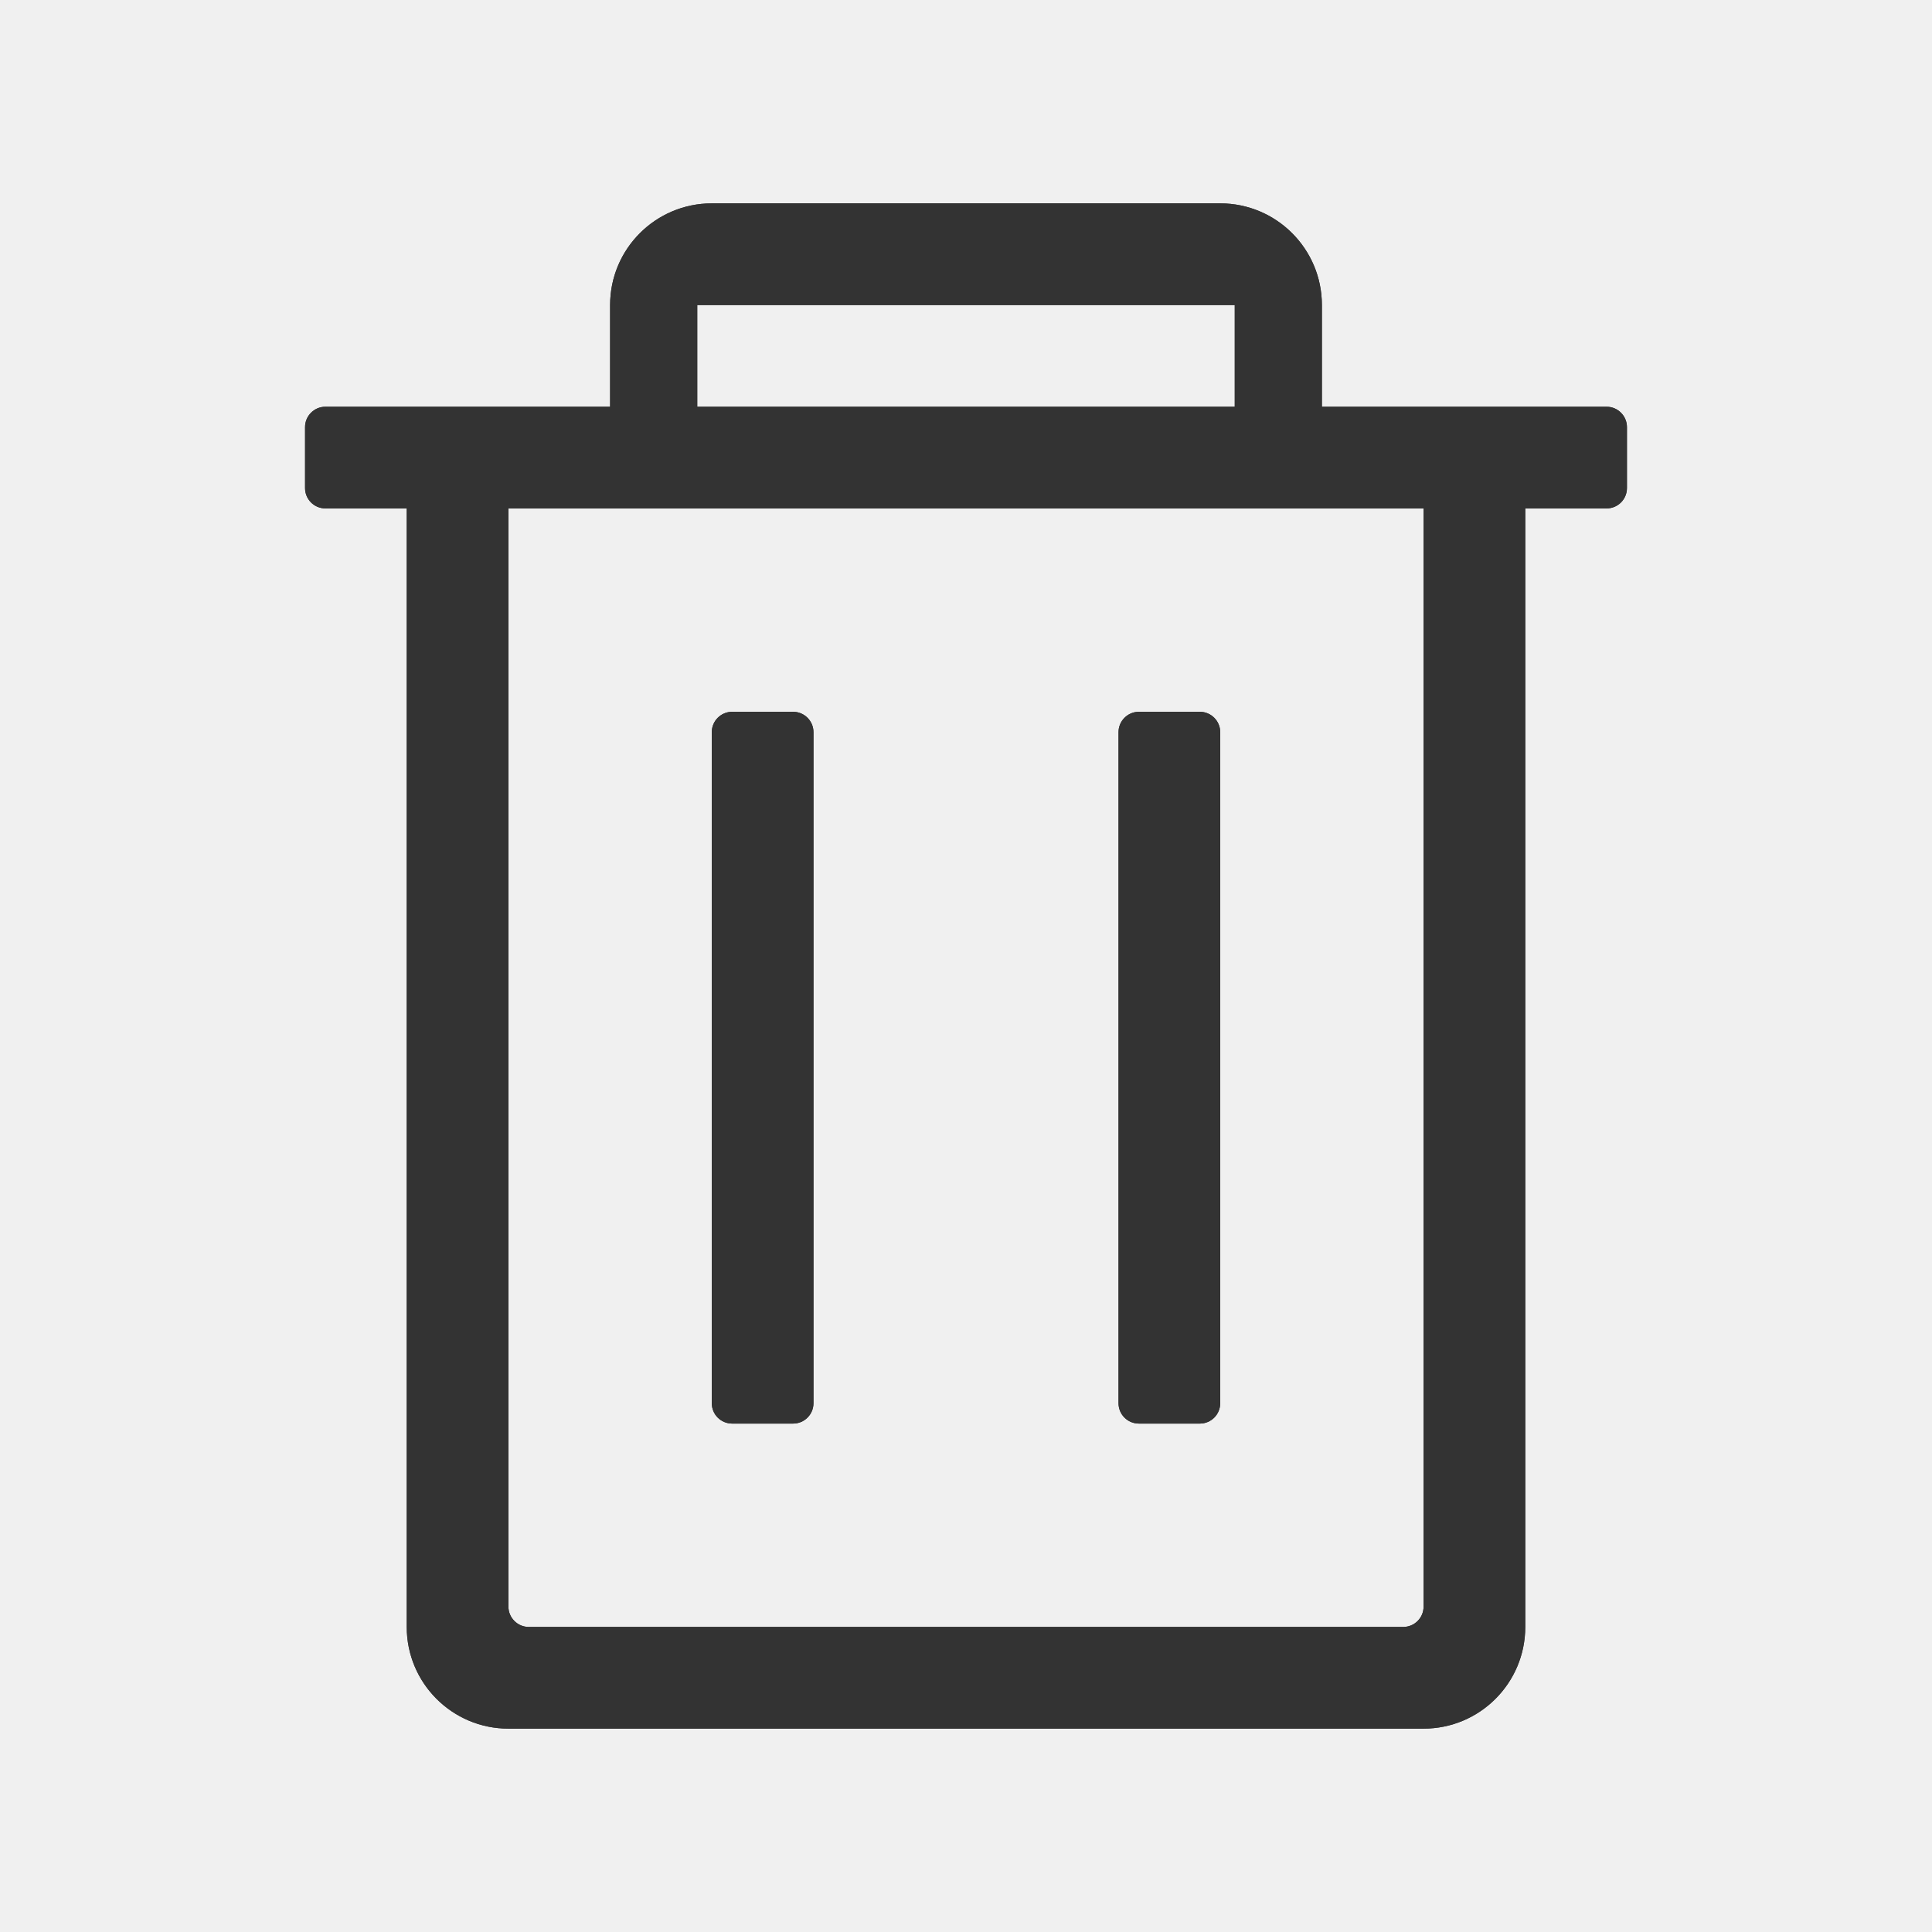
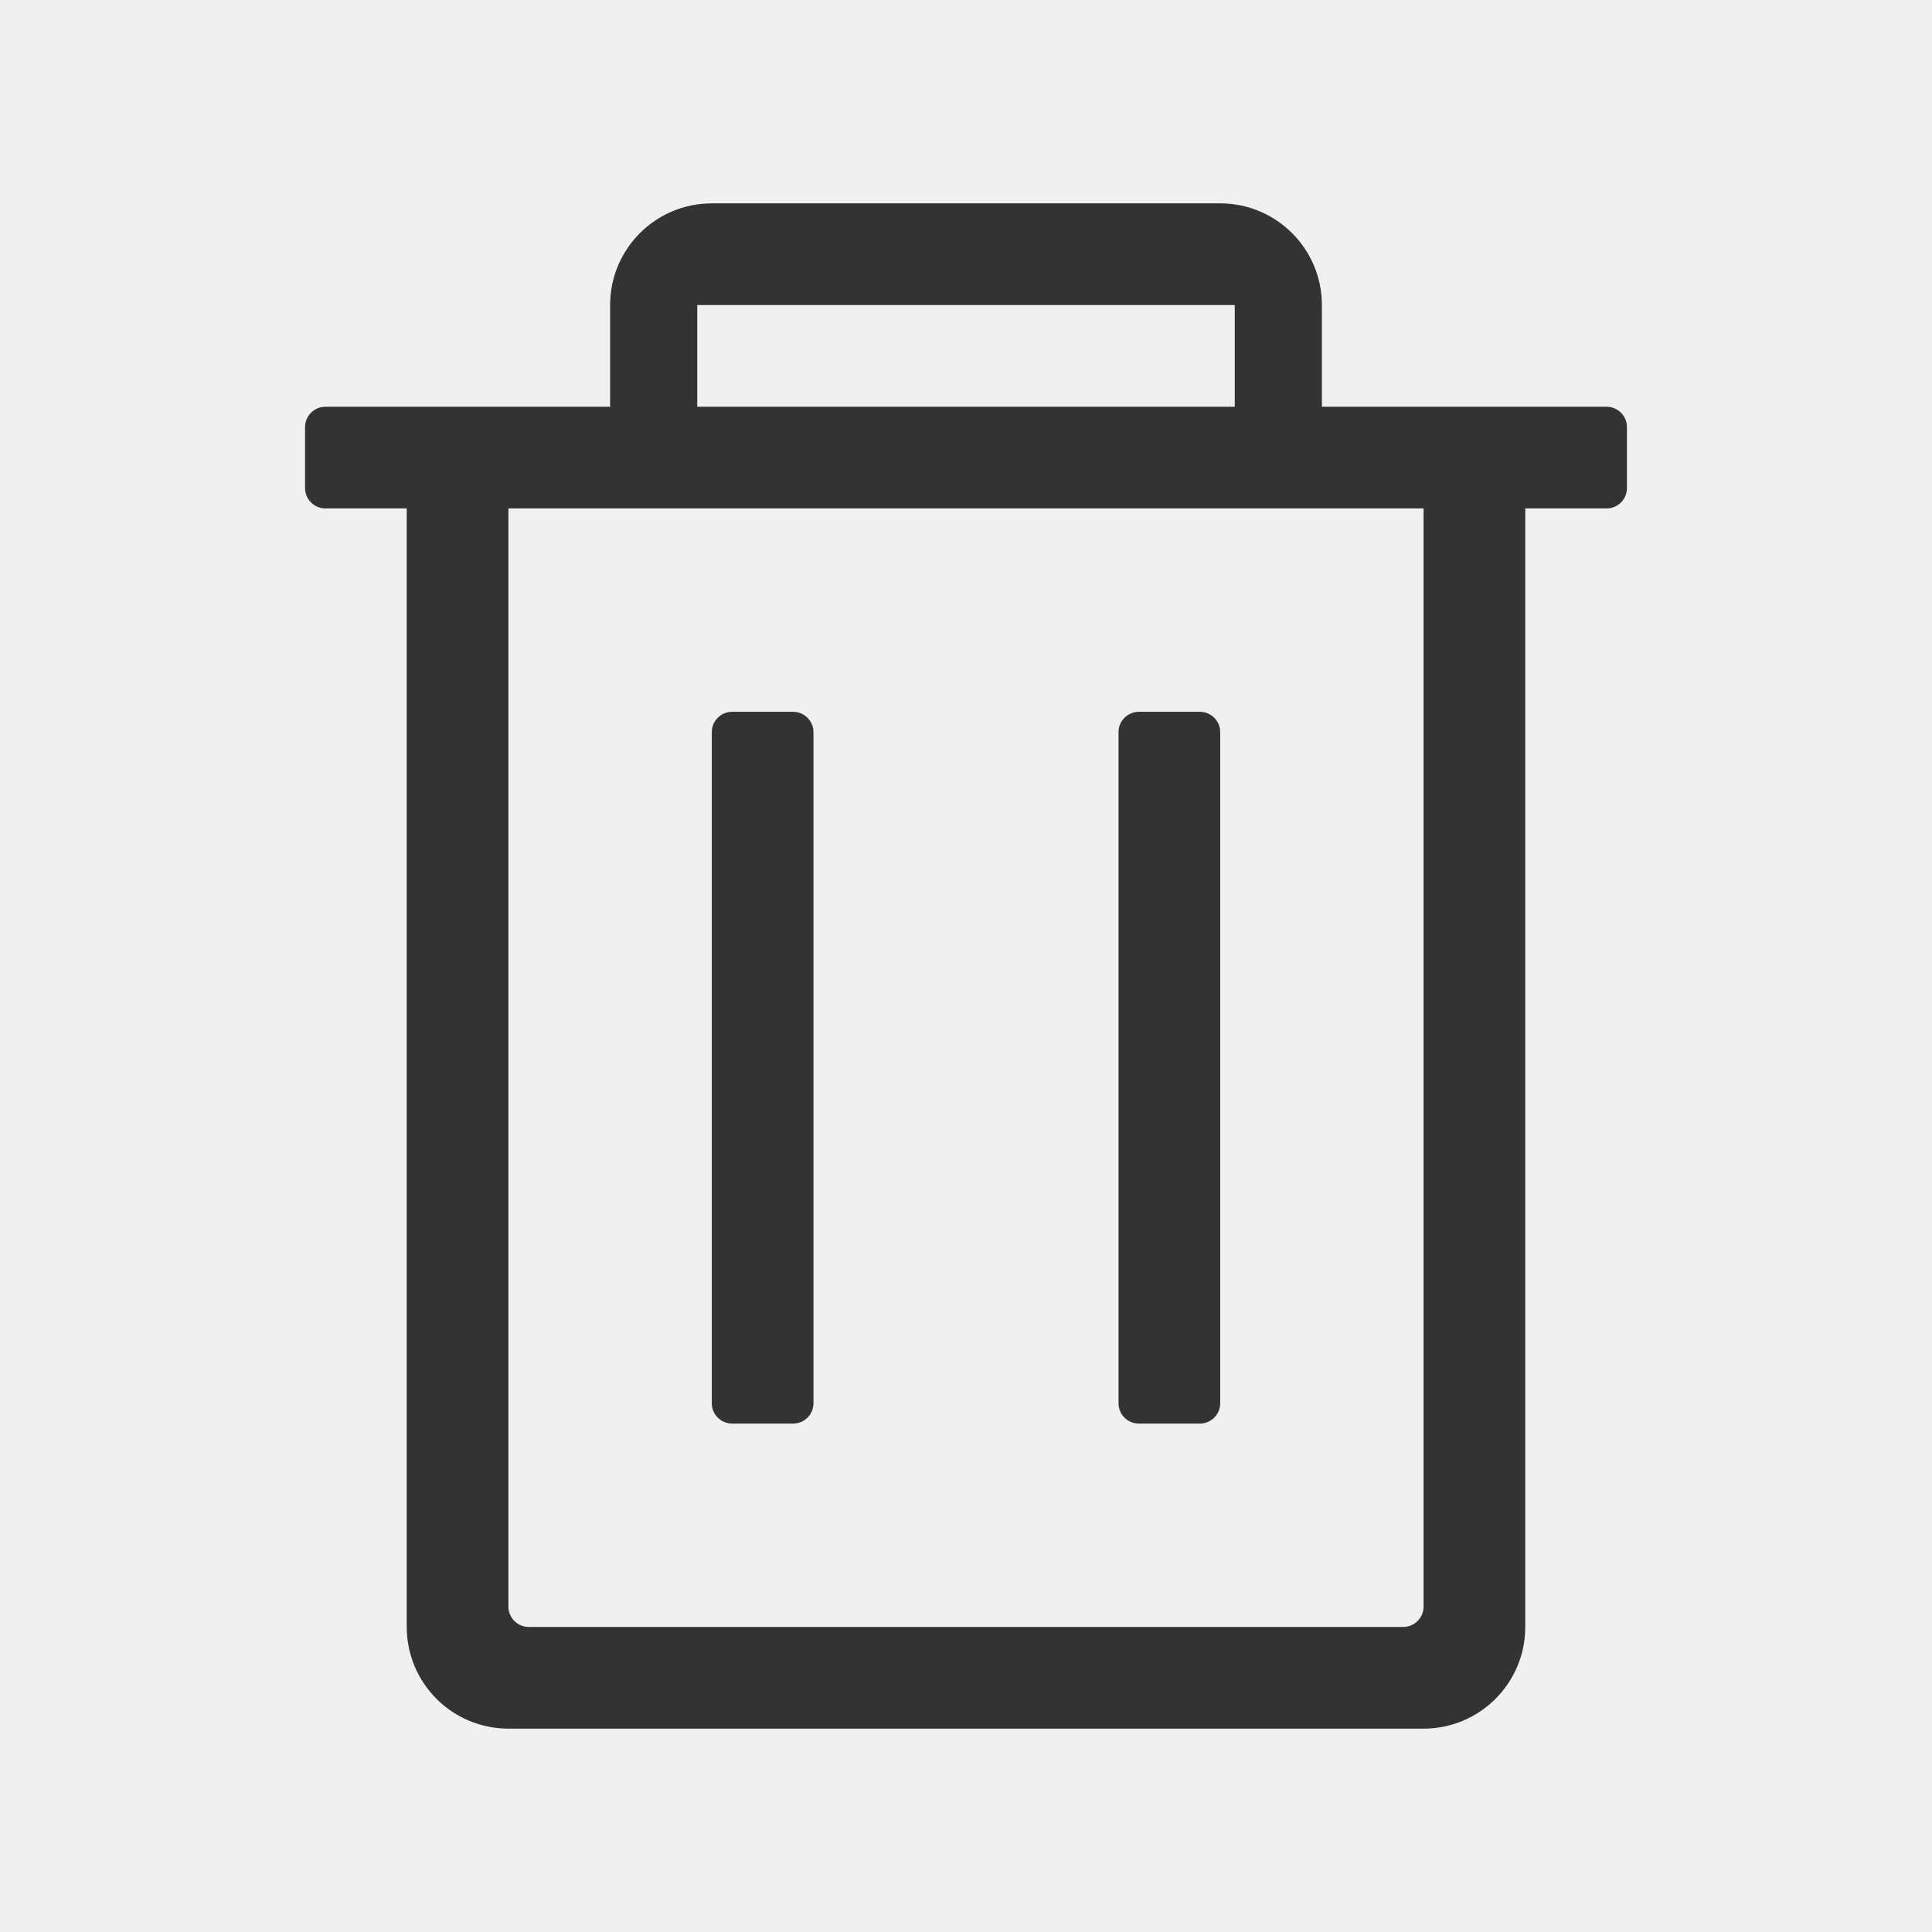
<svg xmlns="http://www.w3.org/2000/svg" xmlns:xlink="http://www.w3.org/1999/xlink" width="19" height="19" viewBox="0 0 19 19">
  <defs>
    <path id="a" d="M13 4h2.8c.11 0 .2.09.2.2v.6a.2.2 0 0 1-.2.2H15v11a1 1 0 0 1-1 1H5a1 1 0 0 1-1-1V5h-.8a.2.2 0 0 1-.2-.2v-.6c0-.11.09-.2.2-.2H6V3a1 1 0 0 1 1-1h5a1 1 0 0 1 1 1v1zm-.857 0V3H6.857v1h5.286zM14 5H5v10.8c0 .11.09.2.2.2h8.6a.2.2 0 0 0 .2-.2V5zM7.2 7h.6c.11 0 .2.09.2.2v6.6a.2.2 0 0 1-.2.2h-.6a.2.2 0 0 1-.2-.2V7.2c0-.11.09-.2.2-.2zm4 0h.6c.11 0 .2.09.2.2v6.6a.2.2 0 0 1-.2.2h-.6a.2.2 0 0 1-.2-.2V7.2c0-.11.09-.2.2-.2z" />
  </defs>
  <g fill="none" fill-rule="evenodd">
    <mask id="b" fill="#fff">
      <use xlink:href="#a" />
    </mask>
    <use fill="#333" xlink:href="#a" />
    <g fill="#333" mask="url(#b)">
-       <path d="M1 1h17v17H1z" />
-     </g>
+             
+         </g>
  </g>
</svg>
